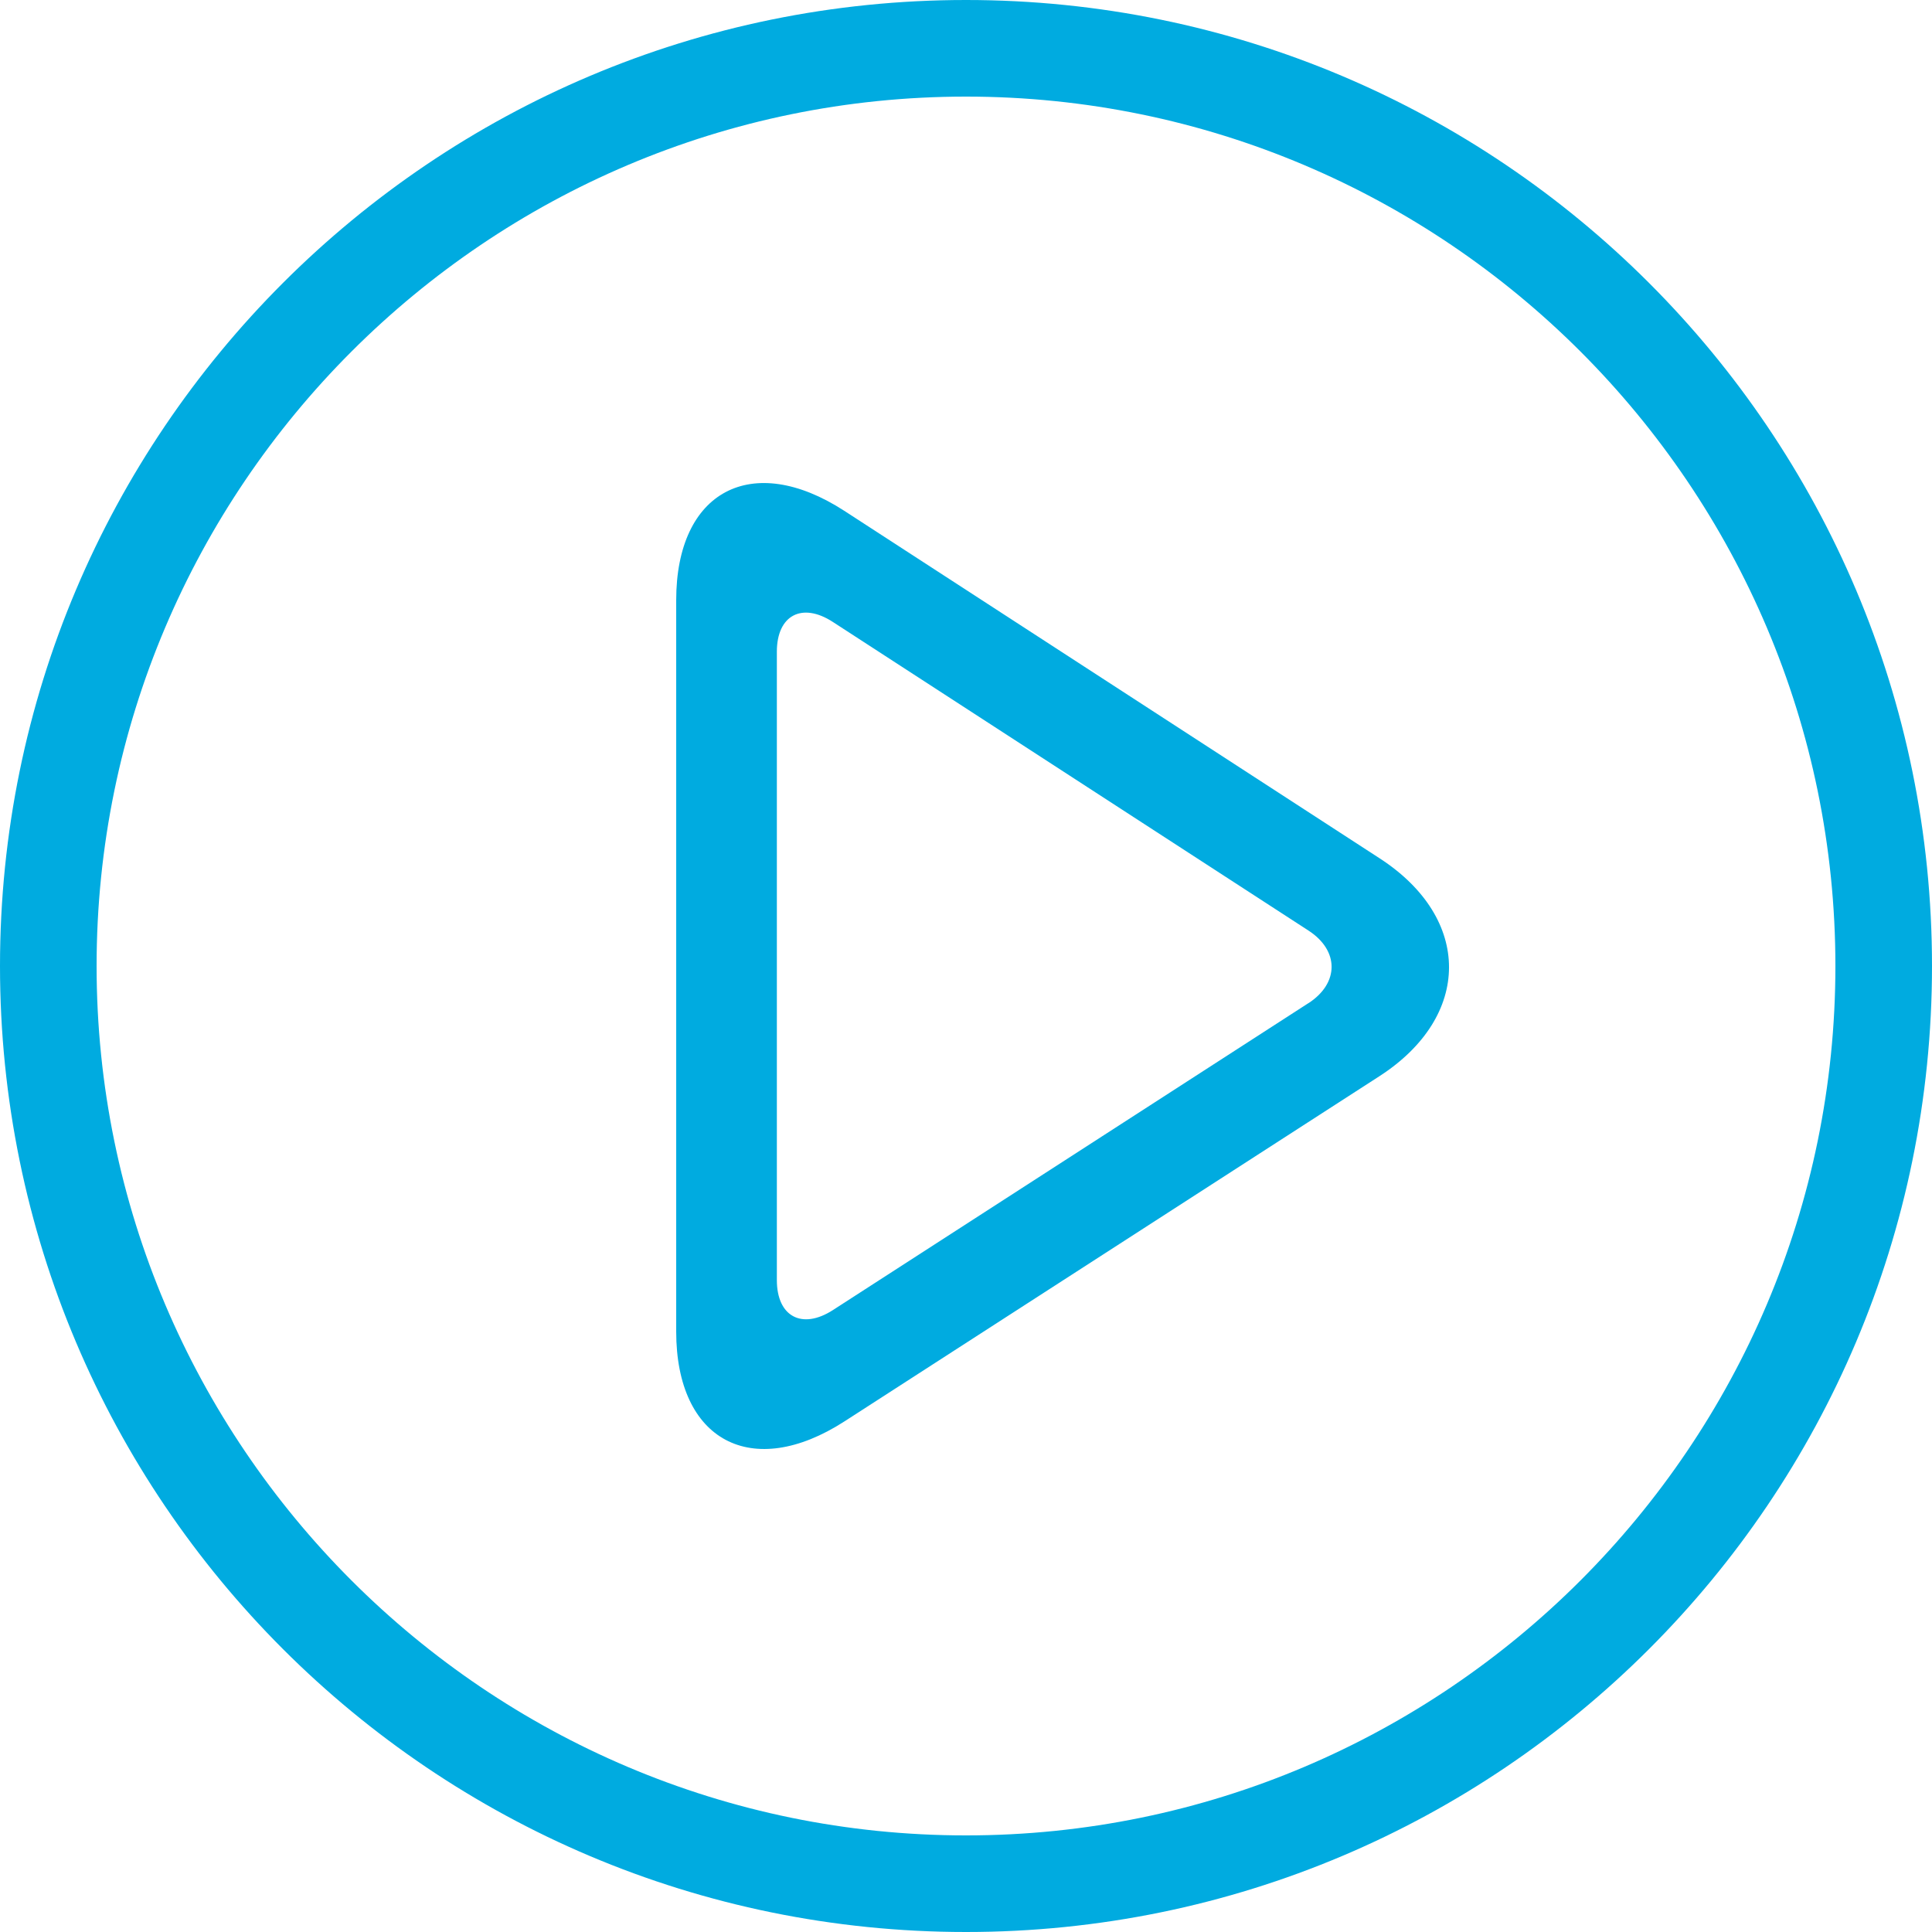
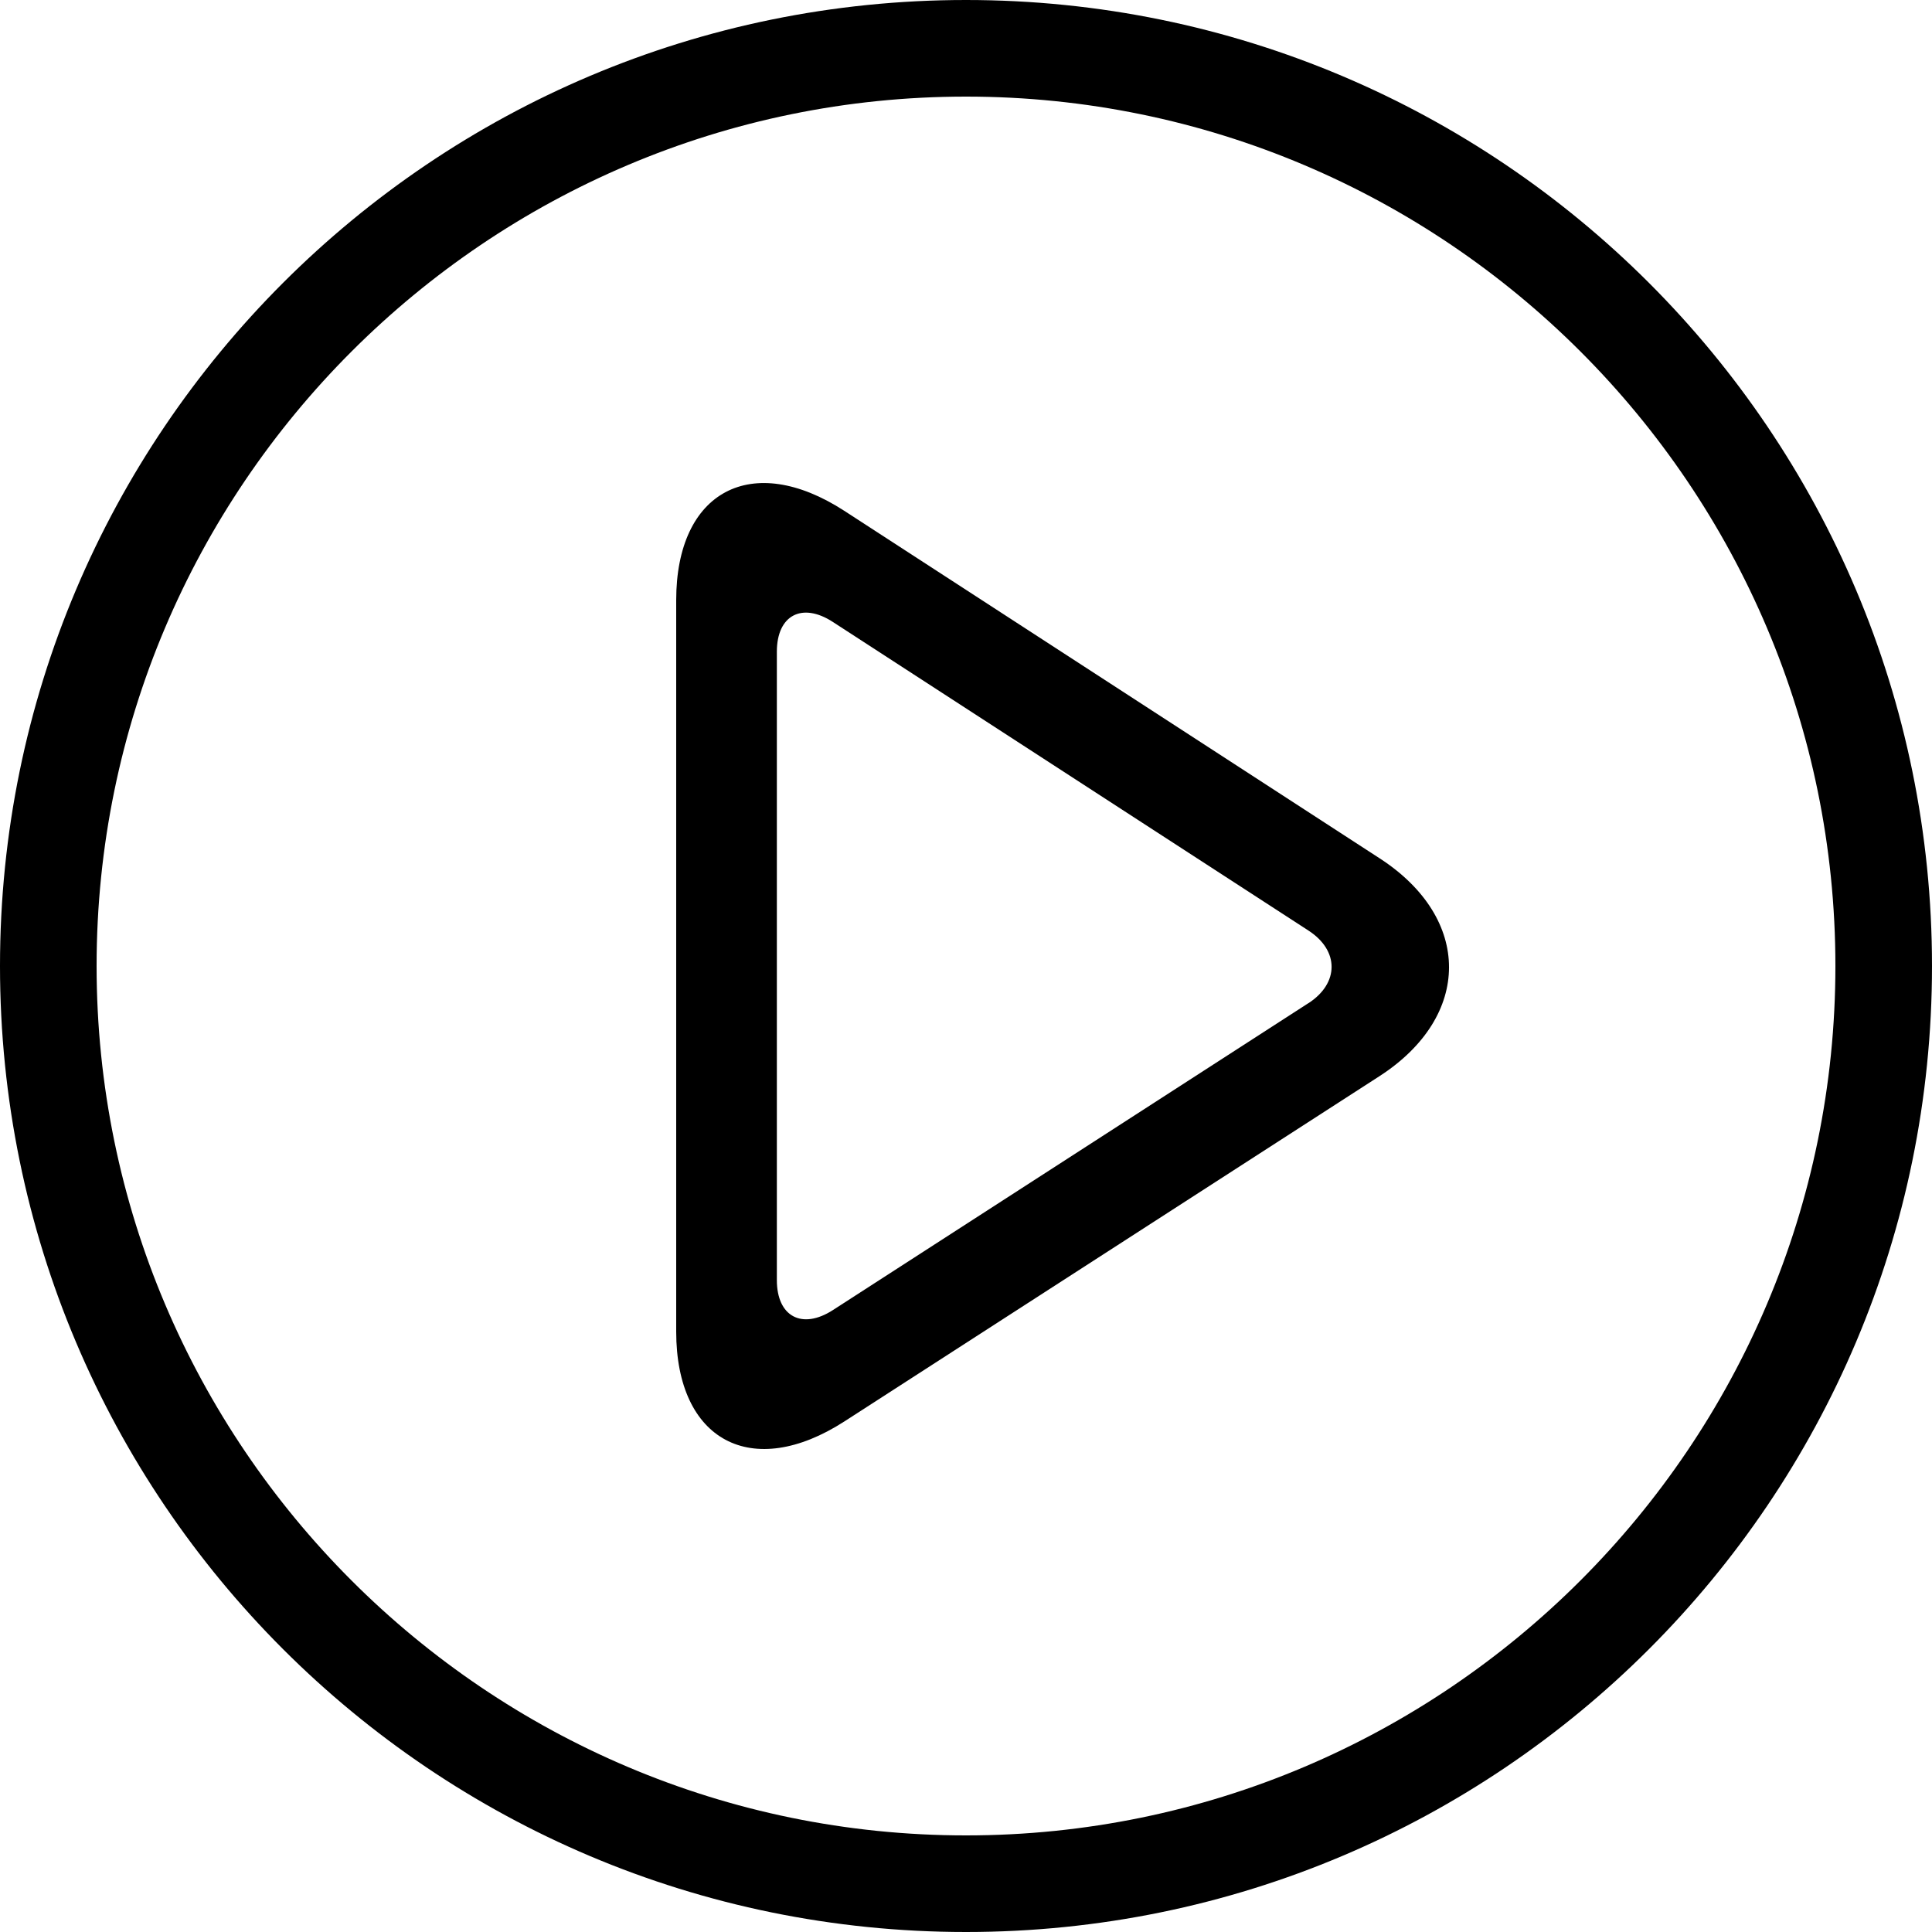
<svg xmlns="http://www.w3.org/2000/svg" width="20" height="20" viewBox="0 0 20 20">
-   <g fill="#00ABE0" fill-rule="nonzero">
+   <g fill-rule="nonzero">
    <path d="M10 1c4.963 0 9 4.037 9 9s-4.037 9-9 9-9-4.037-9-9 4.037-9 9-9zm0-1C4.478 0 0 4.477 0 10s4.478 10 10 10 10-4.477 10-10S15.522 0 10 0z" />
    <path d="M14.283 8.886L8.74 5.288C7.783 4.668 7 5.084 7 6.213v7.572c0 1.13.784 1.547 1.742.929l5.539-3.574c.958-.62.959-1.633.002-2.254zm-.739 1.499l-4.922 3.177c-.32.206-.58.067-.58-.31V6.746c0-.377.26-.515.579-.308l4.924 3.195c.32.207.319.545 0 .752z" />
  </g>
</svg>
